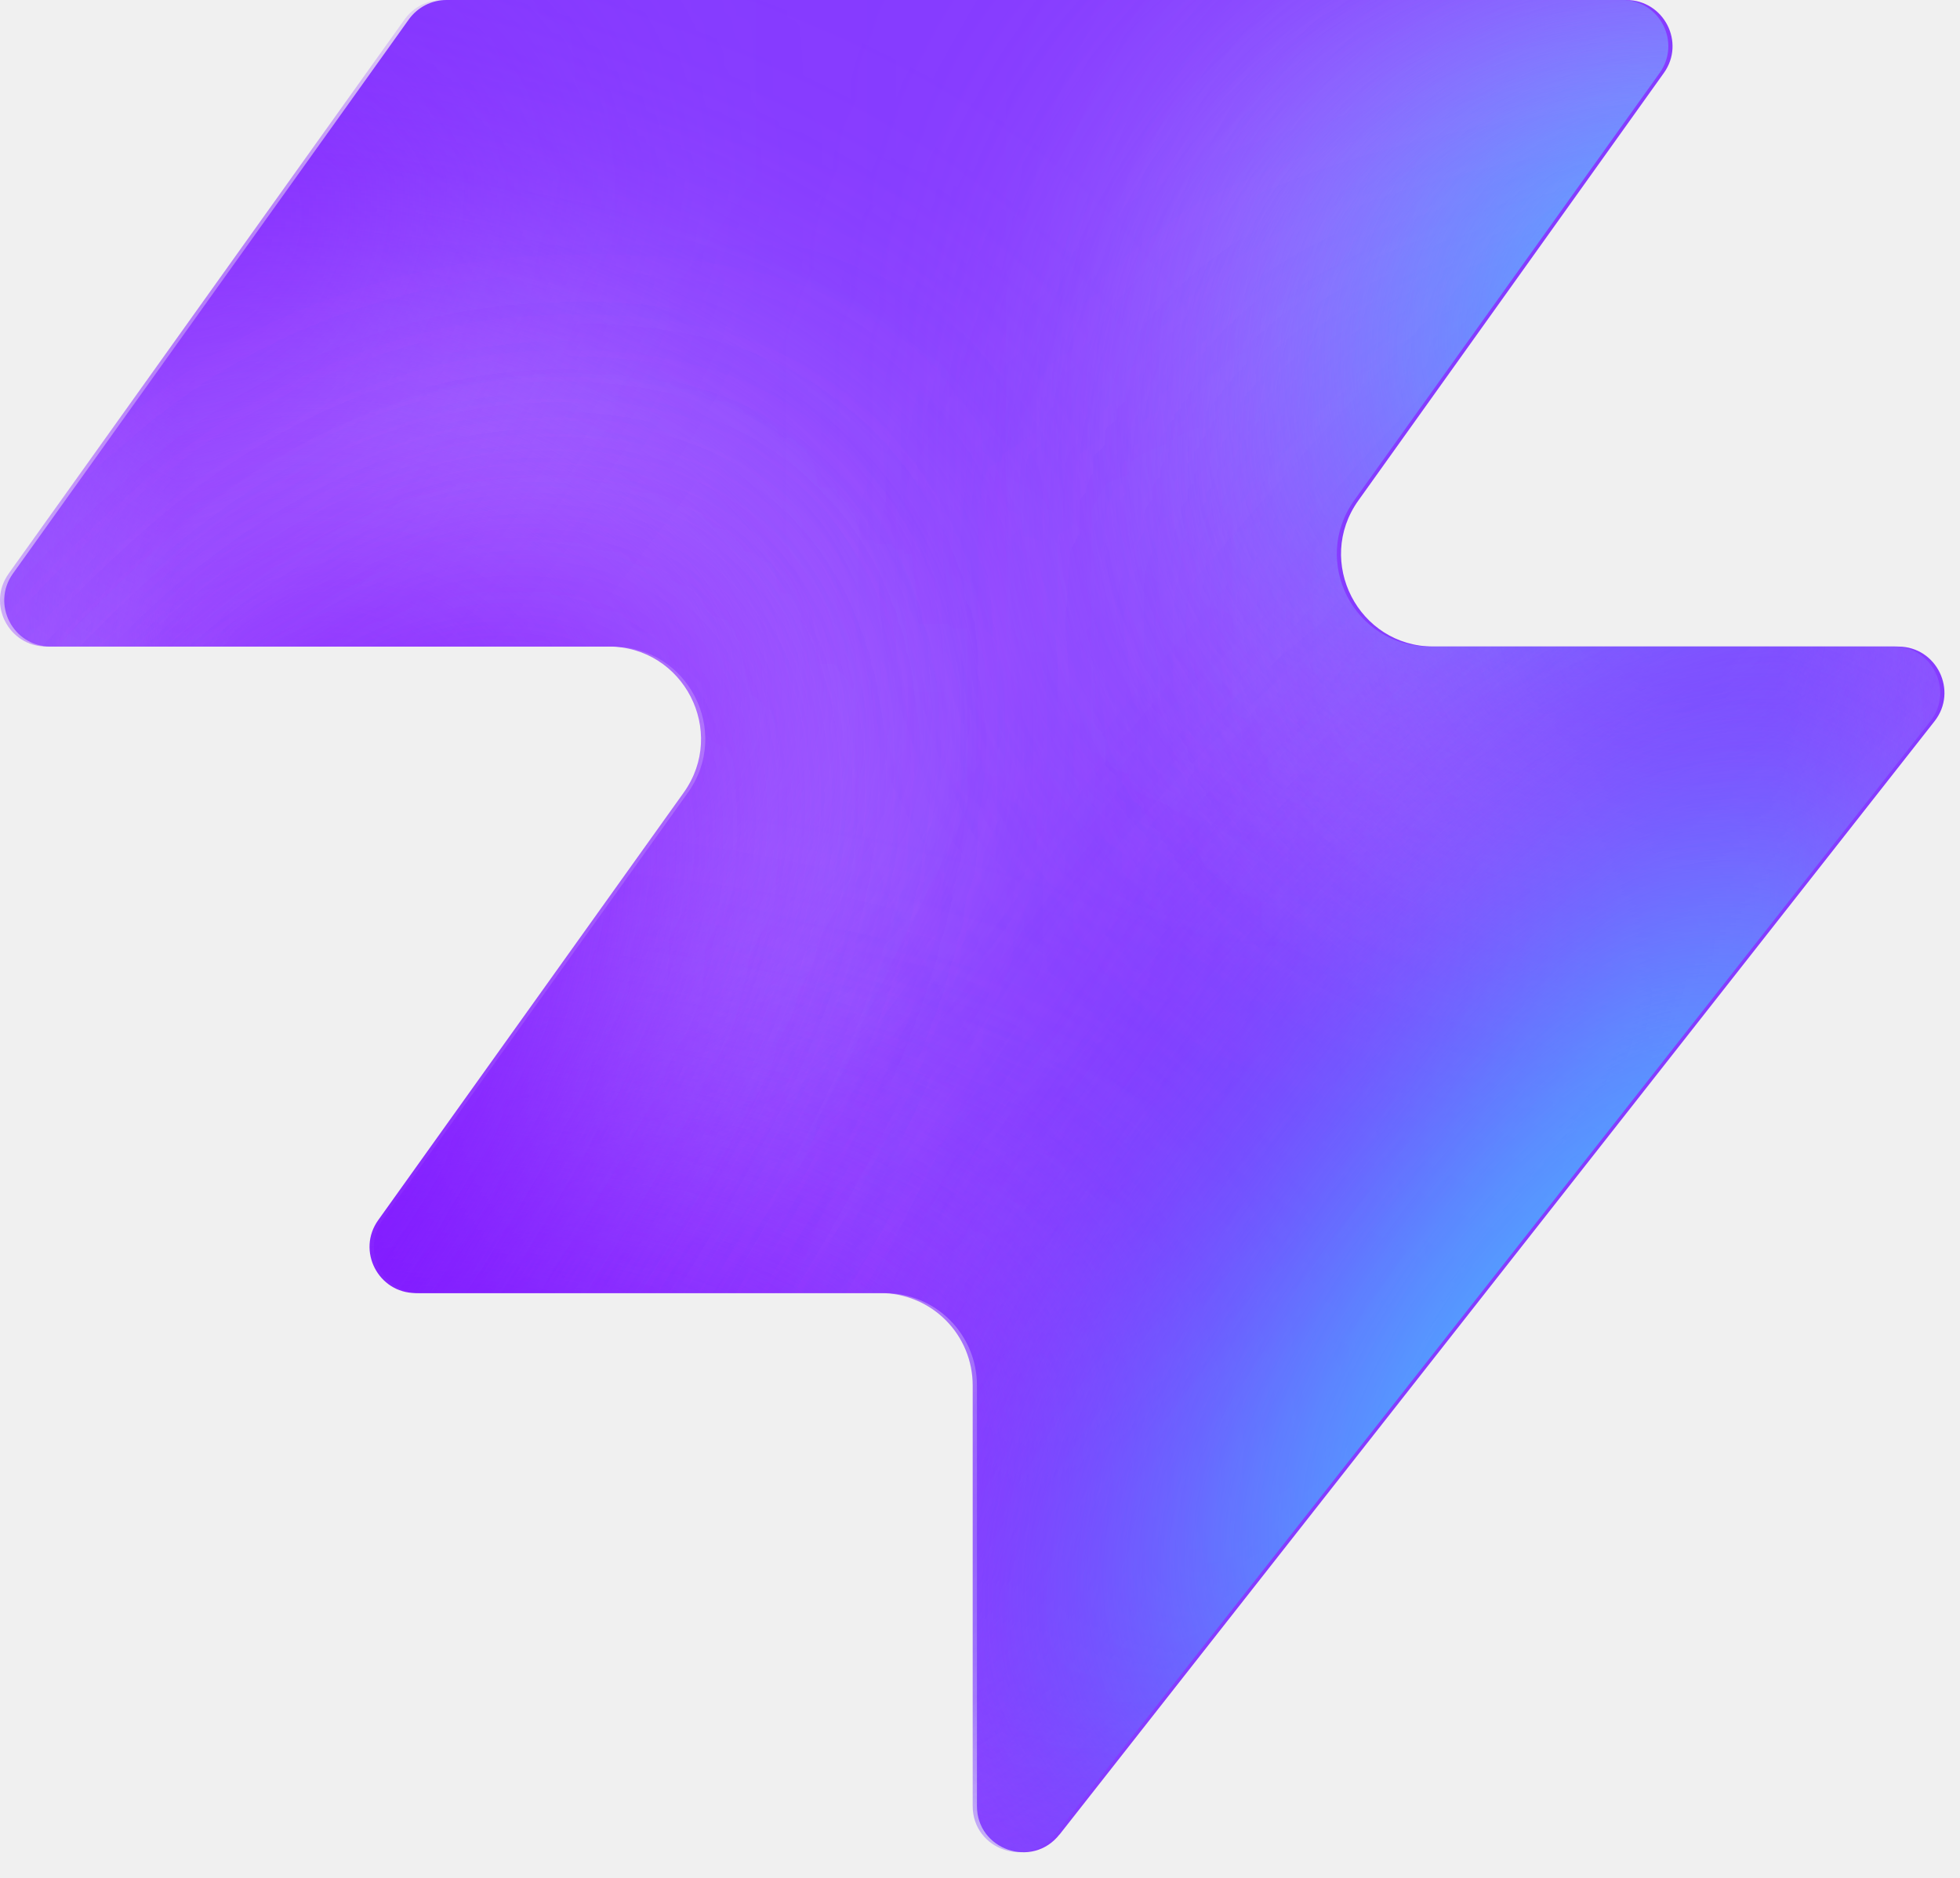
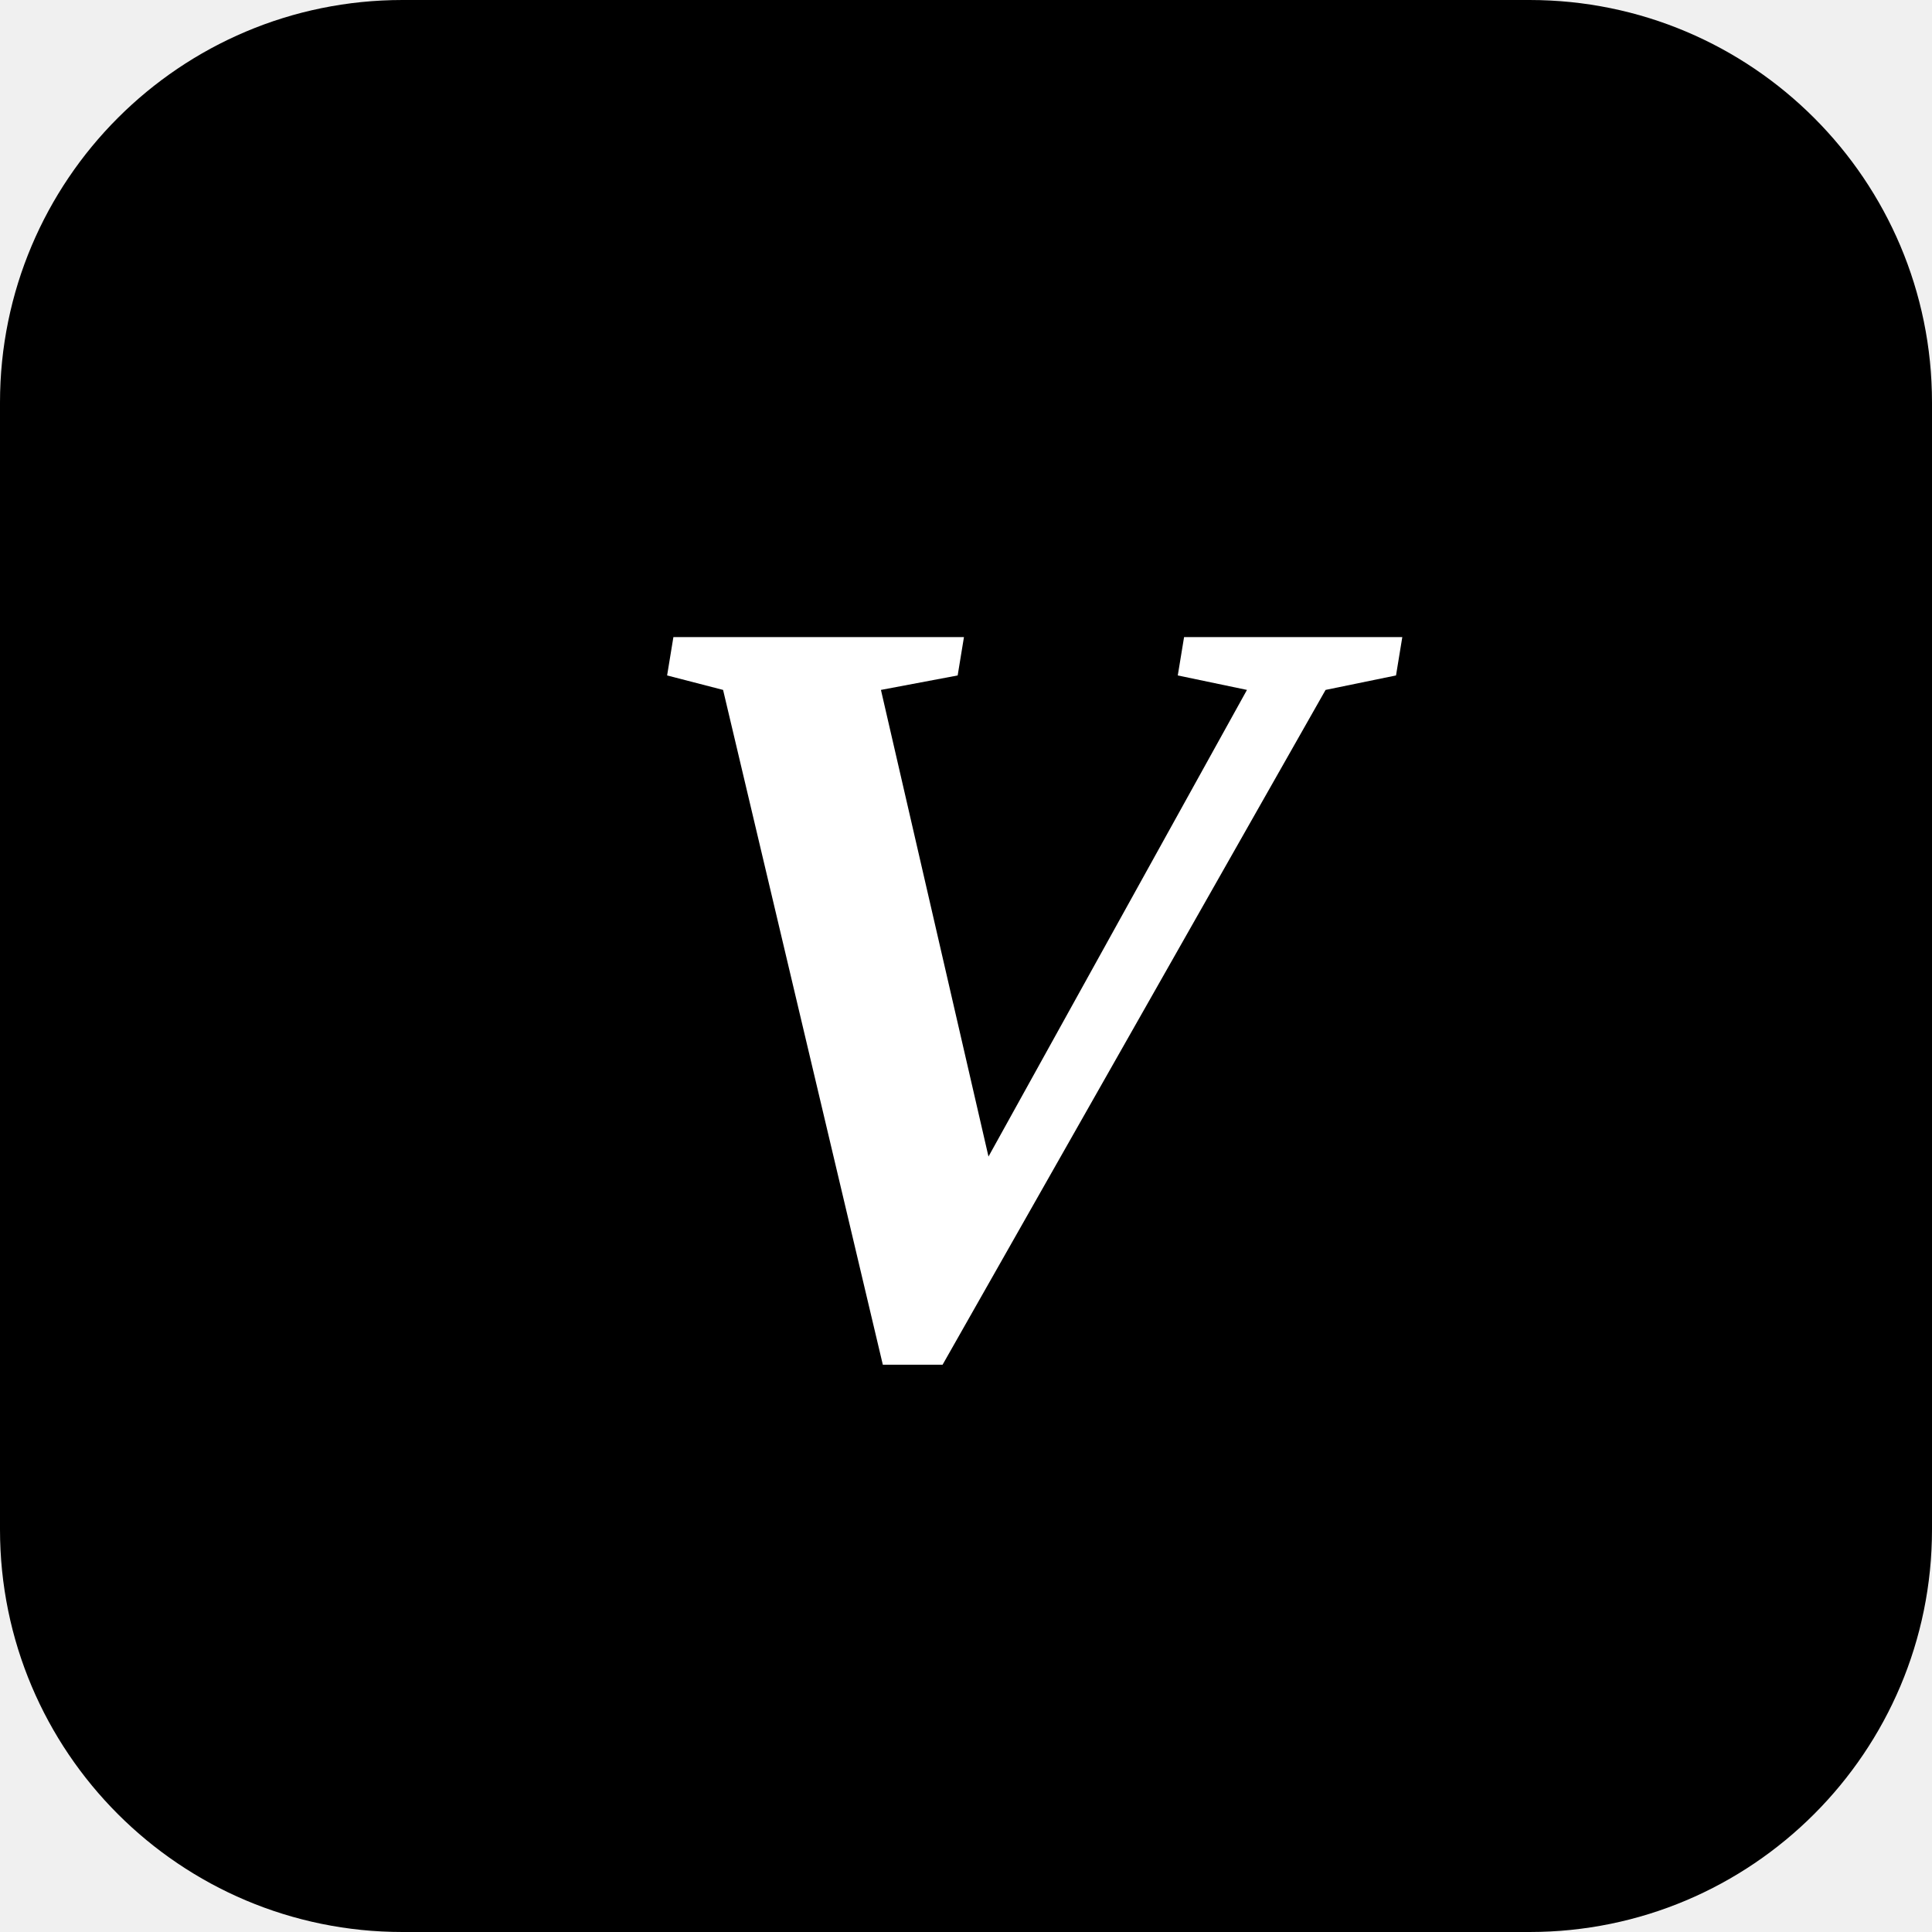
- <svg xmlns="http://www.w3.org/2000/svg" width="48" height="46" fill="none" viewBox="0 0 48 46">
-   <path fill="#863bff" d="M25.946 44.938c-.664.845-2.021.375-2.021-.698V33.937a2.26 2.26 0 0 0-2.262-2.262H10.287c-.92 0-1.456-1.04-.92-1.788l7.48-10.471c1.07-1.497 0-3.578-1.842-3.578H1.237c-.92 0-1.456-1.04-.92-1.788L10.013.474c.214-.297.556-.474.92-.474h28.894c.92 0 1.456 1.04.92 1.788l-7.48 10.471c-1.07 1.498 0 3.579 1.842 3.579h11.377c.943 0 1.473 1.088.89 1.83L25.947 44.94z" style="fill:#863bff;fill:color(display-p3 .525 .23 1);fill-opacity:1" />
-   <mask id="a" width="48" height="46" x="0" y="0" maskUnits="userSpaceOnUse" style="mask-type:alpha">
-     <path fill="#000" d="M25.842 44.938c-.664.844-2.021.375-2.021-.698V33.937a2.26 2.26 0 0 0-2.262-2.262H10.183c-.92 0-1.456-1.04-.92-1.788l7.48-10.471c1.07-1.498 0-3.579-1.842-3.579H1.133c-.92 0-1.456-1.04-.92-1.787L9.91.473c.214-.297.556-.474.92-.474h28.894c.92 0 1.456 1.04.92 1.788l-7.48 10.471c-1.07 1.498 0 3.578 1.842 3.578h11.377c.943 0 1.473 1.088.89 1.832L25.843 44.94z" style="fill:#000;fill-opacity:1" />
-   </mask>
-   <g mask="url(#a)">
-     <g filter="url(#b)">
-       <ellipse cx="5.508" cy="14.704" fill="#ede6ff" rx="5.508" ry="14.704" style="fill:#ede6ff;fill:color(display-p3 .927 .903 1);fill-opacity:1" transform="matrix(.00324 1 1 -.00324 -4.47 31.516)" />
-     </g>
-     <g filter="url(#c)">
-       <ellipse cx="10.399" cy="29.851" fill="#ede6ff" rx="10.399" ry="29.851" style="fill:#ede6ff;fill:color(display-p3 .927 .903 1);fill-opacity:1" transform="matrix(.00324 1 1 -.00324 -39.328 7.883)" />
-     </g>
-     <g filter="url(#d)">
-       <ellipse cx="5.508" cy="30.487" fill="#7e14ff" rx="5.508" ry="30.487" style="fill:#7e14ff;fill:color(display-p3 .492 .077 1);fill-opacity:1" transform="rotate(89.814 -25.913 -14.639)scale(1 -1)" />
-     </g>
-     <g filter="url(#e)">
-       <ellipse cx="5.508" cy="30.599" fill="#7e14ff" rx="5.508" ry="30.599" style="fill:#7e14ff;fill:color(display-p3 .492 .077 1);fill-opacity:1" transform="rotate(89.814 -32.644 -3.334)scale(1 -1)" />
-     </g>
-     <g filter="url(#f)">
-       <ellipse cx="5.508" cy="30.599" fill="#7e14ff" rx="5.508" ry="30.599" style="fill:#7e14ff;fill:color(display-p3 .492 .077 1);fill-opacity:1" transform="matrix(.00324 1 1 -.00324 -34.34 30.47)" />
-     </g>
-     <g filter="url(#g)">
-       <ellipse cx="14.072" cy="22.078" fill="#ede6ff" rx="14.072" ry="22.078" style="fill:#ede6ff;fill:color(display-p3 .927 .903 1);fill-opacity:1" transform="rotate(93.35 24.506 48.493)scale(-1 1)" />
-     </g>
-     <g filter="url(#h)">
-       <ellipse cx="3.47" cy="21.501" fill="#7e14ff" rx="3.47" ry="21.501" style="fill:#7e14ff;fill:color(display-p3 .492 .077 1);fill-opacity:1" transform="rotate(89.009 28.708 47.59)scale(-1 1)" />
-     </g>
-     <g filter="url(#i)">
-       <ellipse cx="3.47" cy="21.501" fill="#7e14ff" rx="3.47" ry="21.501" style="fill:#7e14ff;fill:color(display-p3 .492 .077 1);fill-opacity:1" transform="rotate(89.009 28.708 47.59)scale(-1 1)" />
-     </g>
-     <g filter="url(#j)">
-       <ellipse cx=".387" cy="8.972" fill="#7e14ff" rx="4.407" ry="29.108" style="fill:#7e14ff;fill:color(display-p3 .492 .077 1);fill-opacity:1" transform="rotate(39.51 .387 8.972)" />
-     </g>
-     <g filter="url(#k)">
-       <ellipse cx="47.523" cy="-6.092" fill="#7e14ff" rx="4.407" ry="29.108" style="fill:#7e14ff;fill:color(display-p3 .492 .077 1);fill-opacity:1" transform="rotate(37.892 47.523 -6.092)" />
-     </g>
-     <g filter="url(#l)">
-       <ellipse cx="41.412" cy="6.333" fill="#47bfff" rx="5.971" ry="9.665" style="fill:#47bfff;fill:color(display-p3 .28 .748 1);fill-opacity:1" transform="rotate(37.892 41.412 6.333)" />
-     </g>
-     <g filter="url(#m)">
-       <ellipse cx="-1.879" cy="38.332" fill="#7e14ff" rx="4.407" ry="29.108" style="fill:#7e14ff;fill:color(display-p3 .492 .077 1);fill-opacity:1" transform="rotate(37.892 -1.88 38.332)" />
-     </g>
-     <g filter="url(#n)">
-       <ellipse cx="-1.879" cy="38.332" fill="#7e14ff" rx="4.407" ry="29.108" style="fill:#7e14ff;fill:color(display-p3 .492 .077 1);fill-opacity:1" transform="rotate(37.892 -1.88 38.332)" />
-     </g>
-     <g filter="url(#o)">
-       <ellipse cx="35.651" cy="29.907" fill="#7e14ff" rx="4.407" ry="29.108" style="fill:#7e14ff;fill:color(display-p3 .492 .077 1);fill-opacity:1" transform="rotate(37.892 35.651 29.907)" />
-     </g>
-     <g filter="url(#p)">
-       <ellipse cx="38.418" cy="32.4" fill="#47bfff" rx="5.971" ry="15.297" style="fill:#47bfff;fill:color(display-p3 .28 .748 1);fill-opacity:1" transform="rotate(37.892 38.418 32.4)" />
-     </g>
-   </g>
-   <defs>
-     <filter id="b" width="60.045" height="41.654" x="-19.77" y="16.149" color-interpolation-filters="sRGB" filterUnits="userSpaceOnUse">
-       <feFlood flood-opacity="0" result="BackgroundImageFix" />
-       <feBlend in="SourceGraphic" in2="BackgroundImageFix" result="shape" />
-       <feGaussianBlur result="effect1_foregroundBlur_2002_17158" stdDeviation="7.659" />
-     </filter>
-     <filter id="c" width="90.34" height="51.437" x="-54.613" y="-7.533" color-interpolation-filters="sRGB" filterUnits="userSpaceOnUse">
-       <feFlood flood-opacity="0" result="BackgroundImageFix" />
-       <feBlend in="SourceGraphic" in2="BackgroundImageFix" result="shape" />
-       <feGaussianBlur result="effect1_foregroundBlur_2002_17158" stdDeviation="7.659" />
-     </filter>
-     <filter id="d" width="79.355" height="29.4" x="-49.64" y="2.03" color-interpolation-filters="sRGB" filterUnits="userSpaceOnUse">
-       <feFlood flood-opacity="0" result="BackgroundImageFix" />
-       <feBlend in="SourceGraphic" in2="BackgroundImageFix" result="shape" />
-       <feGaussianBlur result="effect1_foregroundBlur_2002_17158" stdDeviation="4.596" />
-     </filter>
-     <filter id="e" width="79.579" height="29.4" x="-45.045" y="20.029" color-interpolation-filters="sRGB" filterUnits="userSpaceOnUse">
-       <feFlood flood-opacity="0" result="BackgroundImageFix" />
-       <feBlend in="SourceGraphic" in2="BackgroundImageFix" result="shape" />
-       <feGaussianBlur result="effect1_foregroundBlur_2002_17158" stdDeviation="4.596" />
-     </filter>
-     <filter id="f" width="79.579" height="29.4" x="-43.513" y="21.178" color-interpolation-filters="sRGB" filterUnits="userSpaceOnUse">
-       <feFlood flood-opacity="0" result="BackgroundImageFix" />
-       <feBlend in="SourceGraphic" in2="BackgroundImageFix" result="shape" />
-       <feGaussianBlur result="effect1_foregroundBlur_2002_17158" stdDeviation="4.596" />
-     </filter>
-     <filter id="g" width="74.749" height="58.852" x="15.756" y="-17.901" color-interpolation-filters="sRGB" filterUnits="userSpaceOnUse">
-       <feFlood flood-opacity="0" result="BackgroundImageFix" />
-       <feBlend in="SourceGraphic" in2="BackgroundImageFix" result="shape" />
-       <feGaussianBlur result="effect1_foregroundBlur_2002_17158" stdDeviation="7.659" />
-     </filter>
-     <filter id="h" width="61.377" height="25.362" x="23.548" y="2.284" color-interpolation-filters="sRGB" filterUnits="userSpaceOnUse">
-       <feFlood flood-opacity="0" result="BackgroundImageFix" />
-       <feBlend in="SourceGraphic" in2="BackgroundImageFix" result="shape" />
-       <feGaussianBlur result="effect1_foregroundBlur_2002_17158" stdDeviation="4.596" />
-     </filter>
-     <filter id="i" width="61.377" height="25.362" x="23.548" y="2.284" color-interpolation-filters="sRGB" filterUnits="userSpaceOnUse">
-       <feFlood flood-opacity="0" result="BackgroundImageFix" />
-       <feBlend in="SourceGraphic" in2="BackgroundImageFix" result="shape" />
-       <feGaussianBlur result="effect1_foregroundBlur_2002_17158" stdDeviation="4.596" />
-     </filter>
-     <filter id="j" width="56.045" height="63.649" x="-27.636" y="-22.853" color-interpolation-filters="sRGB" filterUnits="userSpaceOnUse">
-       <feFlood flood-opacity="0" result="BackgroundImageFix" />
-       <feBlend in="SourceGraphic" in2="BackgroundImageFix" result="shape" />
-       <feGaussianBlur result="effect1_foregroundBlur_2002_17158" stdDeviation="4.596" />
-     </filter>
-     <filter id="k" width="54.814" height="64.646" x="20.116" y="-38.415" color-interpolation-filters="sRGB" filterUnits="userSpaceOnUse">
-       <feFlood flood-opacity="0" result="BackgroundImageFix" />
-       <feBlend in="SourceGraphic" in2="BackgroundImageFix" result="shape" />
-       <feGaussianBlur result="effect1_foregroundBlur_2002_17158" stdDeviation="4.596" />
-     </filter>
-     <filter id="l" width="33.541" height="35.313" x="24.641" y="-11.323" color-interpolation-filters="sRGB" filterUnits="userSpaceOnUse">
-       <feFlood flood-opacity="0" result="BackgroundImageFix" />
-       <feBlend in="SourceGraphic" in2="BackgroundImageFix" result="shape" />
-       <feGaussianBlur result="effect1_foregroundBlur_2002_17158" stdDeviation="4.596" />
-     </filter>
-     <filter id="m" width="54.814" height="64.646" x="-29.286" y="6.009" color-interpolation-filters="sRGB" filterUnits="userSpaceOnUse">
-       <feFlood flood-opacity="0" result="BackgroundImageFix" />
-       <feBlend in="SourceGraphic" in2="BackgroundImageFix" result="shape" />
-       <feGaussianBlur result="effect1_foregroundBlur_2002_17158" stdDeviation="4.596" />
-     </filter>
-     <filter id="n" width="54.814" height="64.646" x="-29.286" y="6.009" color-interpolation-filters="sRGB" filterUnits="userSpaceOnUse">
-       <feFlood flood-opacity="0" result="BackgroundImageFix" />
-       <feBlend in="SourceGraphic" in2="BackgroundImageFix" result="shape" />
-       <feGaussianBlur result="effect1_foregroundBlur_2002_17158" stdDeviation="4.596" />
-     </filter>
-     <filter id="o" width="54.814" height="64.646" x="8.244" y="-2.416" color-interpolation-filters="sRGB" filterUnits="userSpaceOnUse">
-       <feFlood flood-opacity="0" result="BackgroundImageFix" />
-       <feBlend in="SourceGraphic" in2="BackgroundImageFix" result="shape" />
-       <feGaussianBlur result="effect1_foregroundBlur_2002_17158" stdDeviation="4.596" />
-     </filter>
-     <filter id="p" width="39.409" height="43.623" x="18.713" y="10.588" color-interpolation-filters="sRGB" filterUnits="userSpaceOnUse">
-       <feFlood flood-opacity="0" result="BackgroundImageFix" />
-       <feBlend in="SourceGraphic" in2="BackgroundImageFix" result="shape" />
-       <feGaussianBlur result="effect1_foregroundBlur_2002_17158" stdDeviation="4.596" />
-     </filter>
-   </defs>
+ <svg xmlns="http://www.w3.org/2000/svg" viewBox="0 0 48 48">
+   <rect width="48" height="48" rx="10" fill="#000000" />
+   <text x="24" y="33.5" font-family="Georgia, 'Times New Roman', serif" font-size="27" font-weight="600" font-style="italic" fill="#ffffff" text-anchor="middle">V</text>
</svg>
